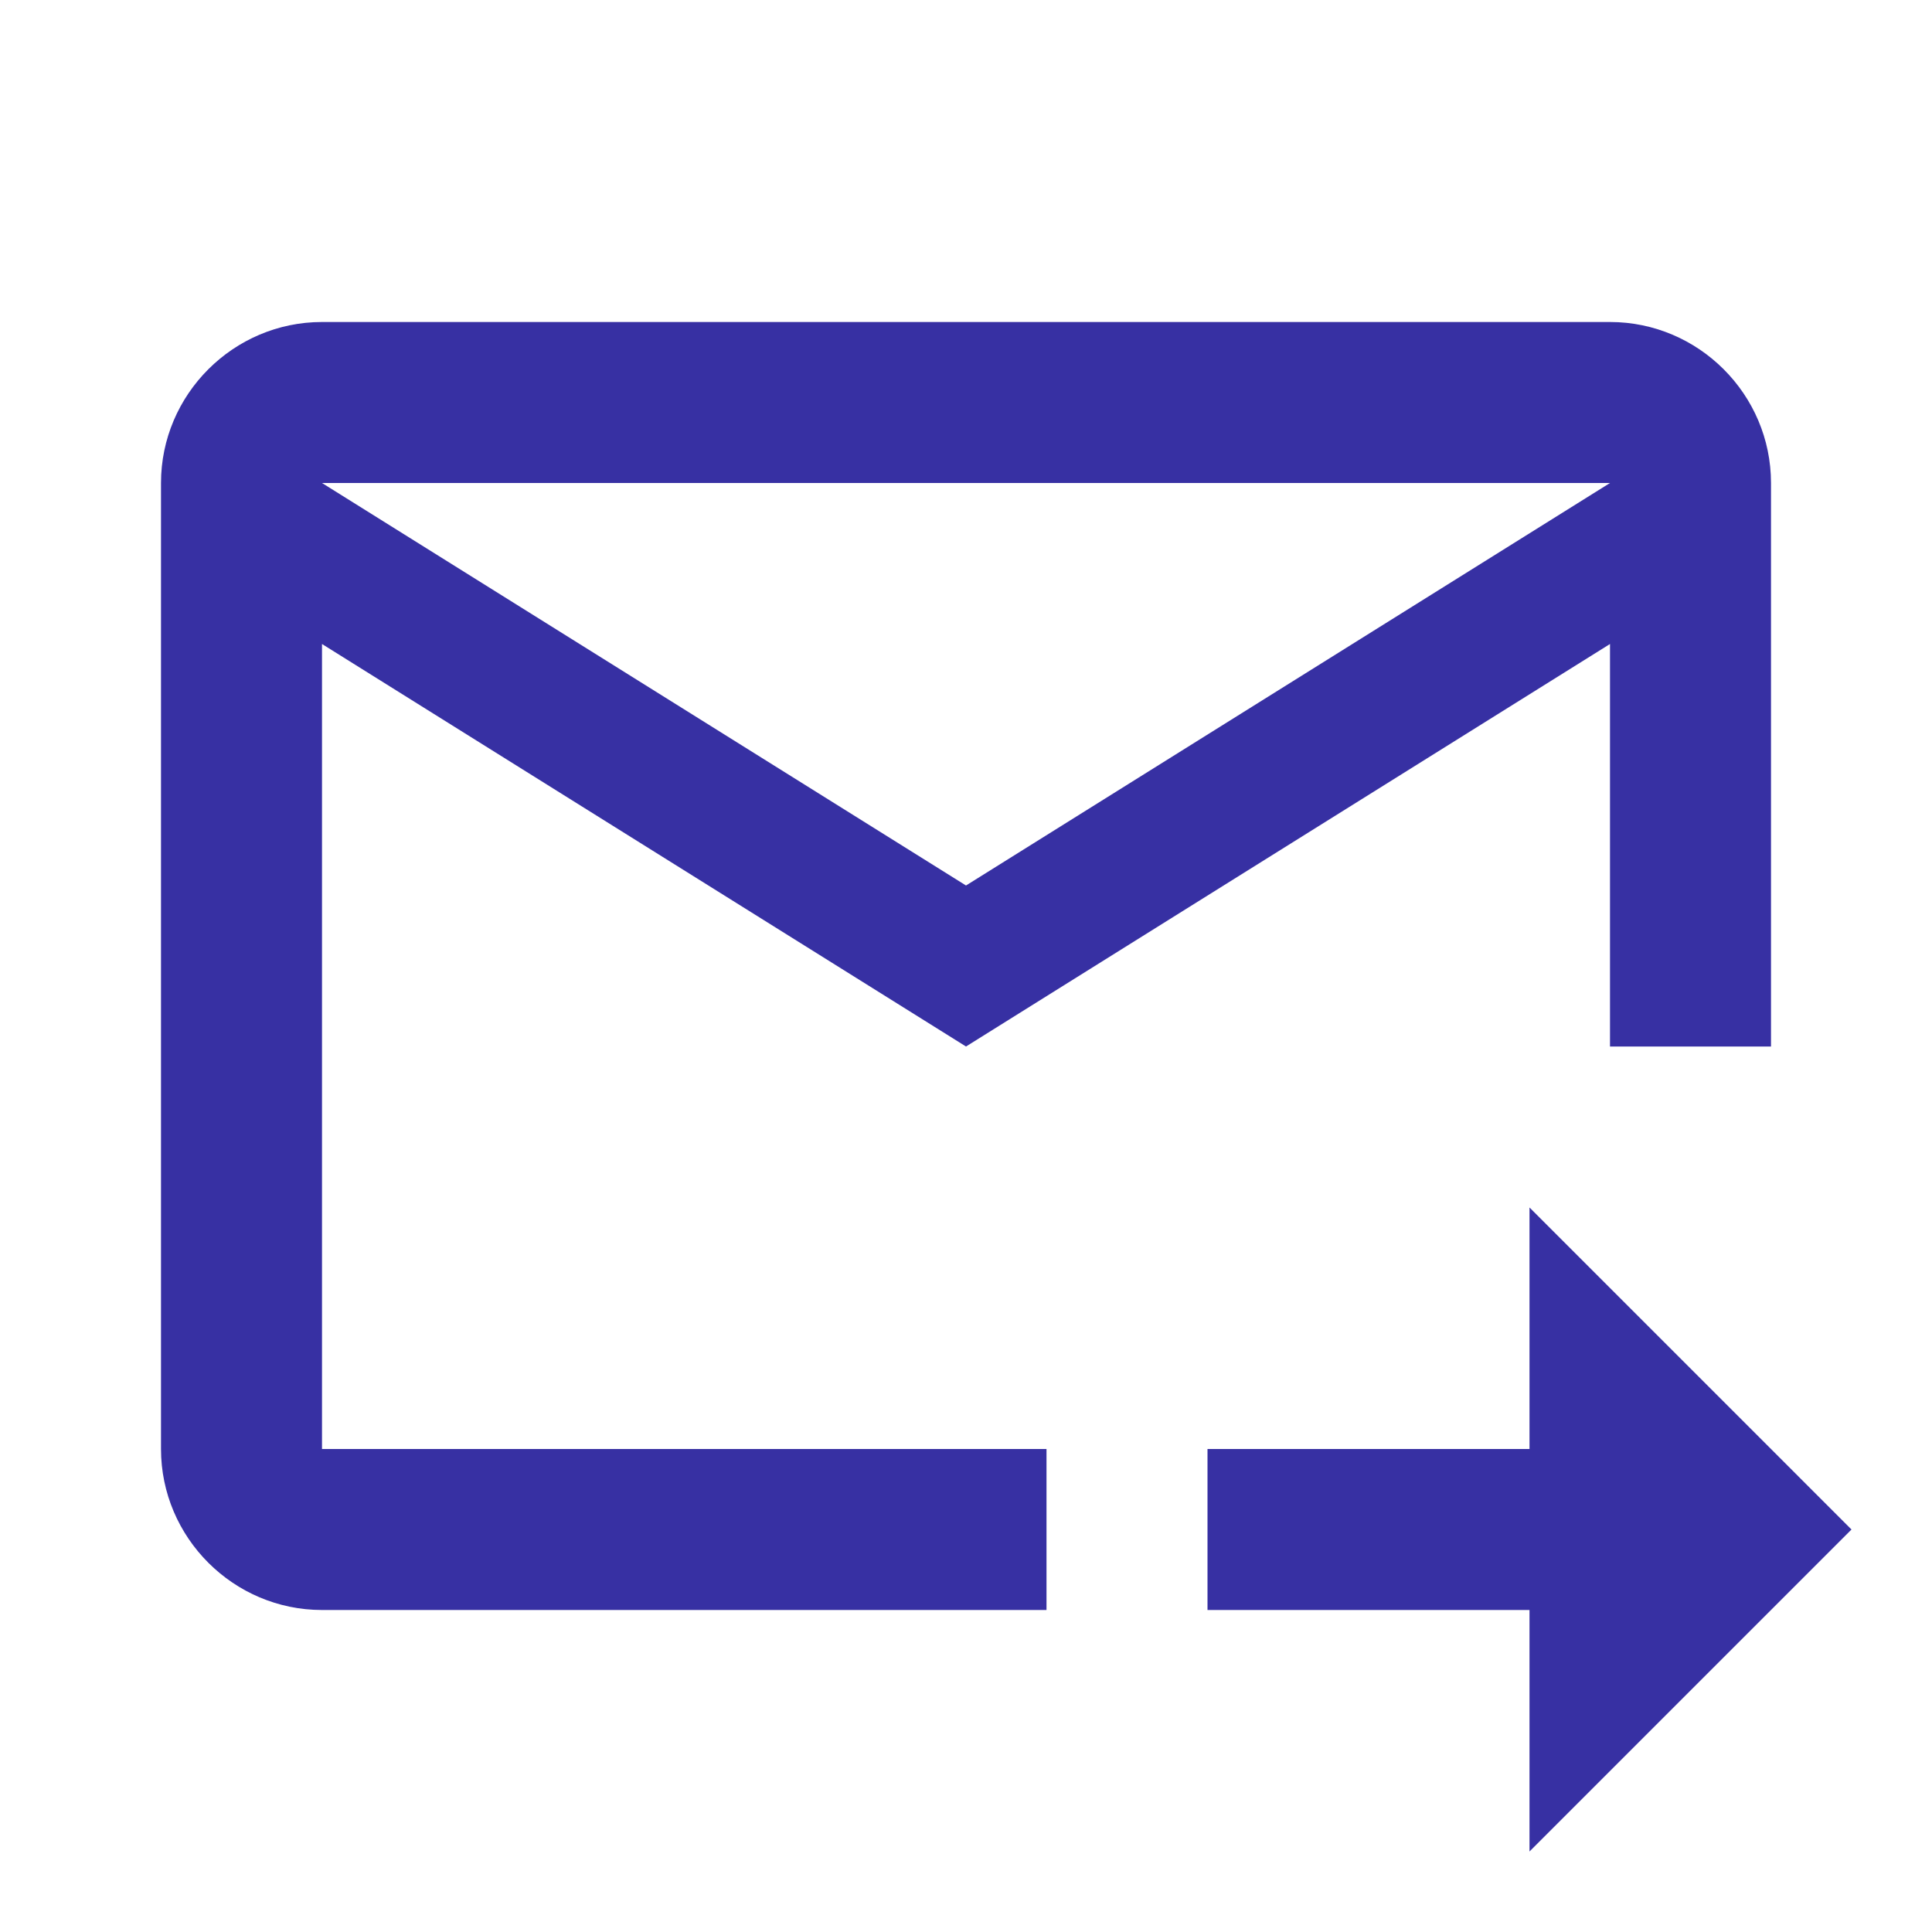
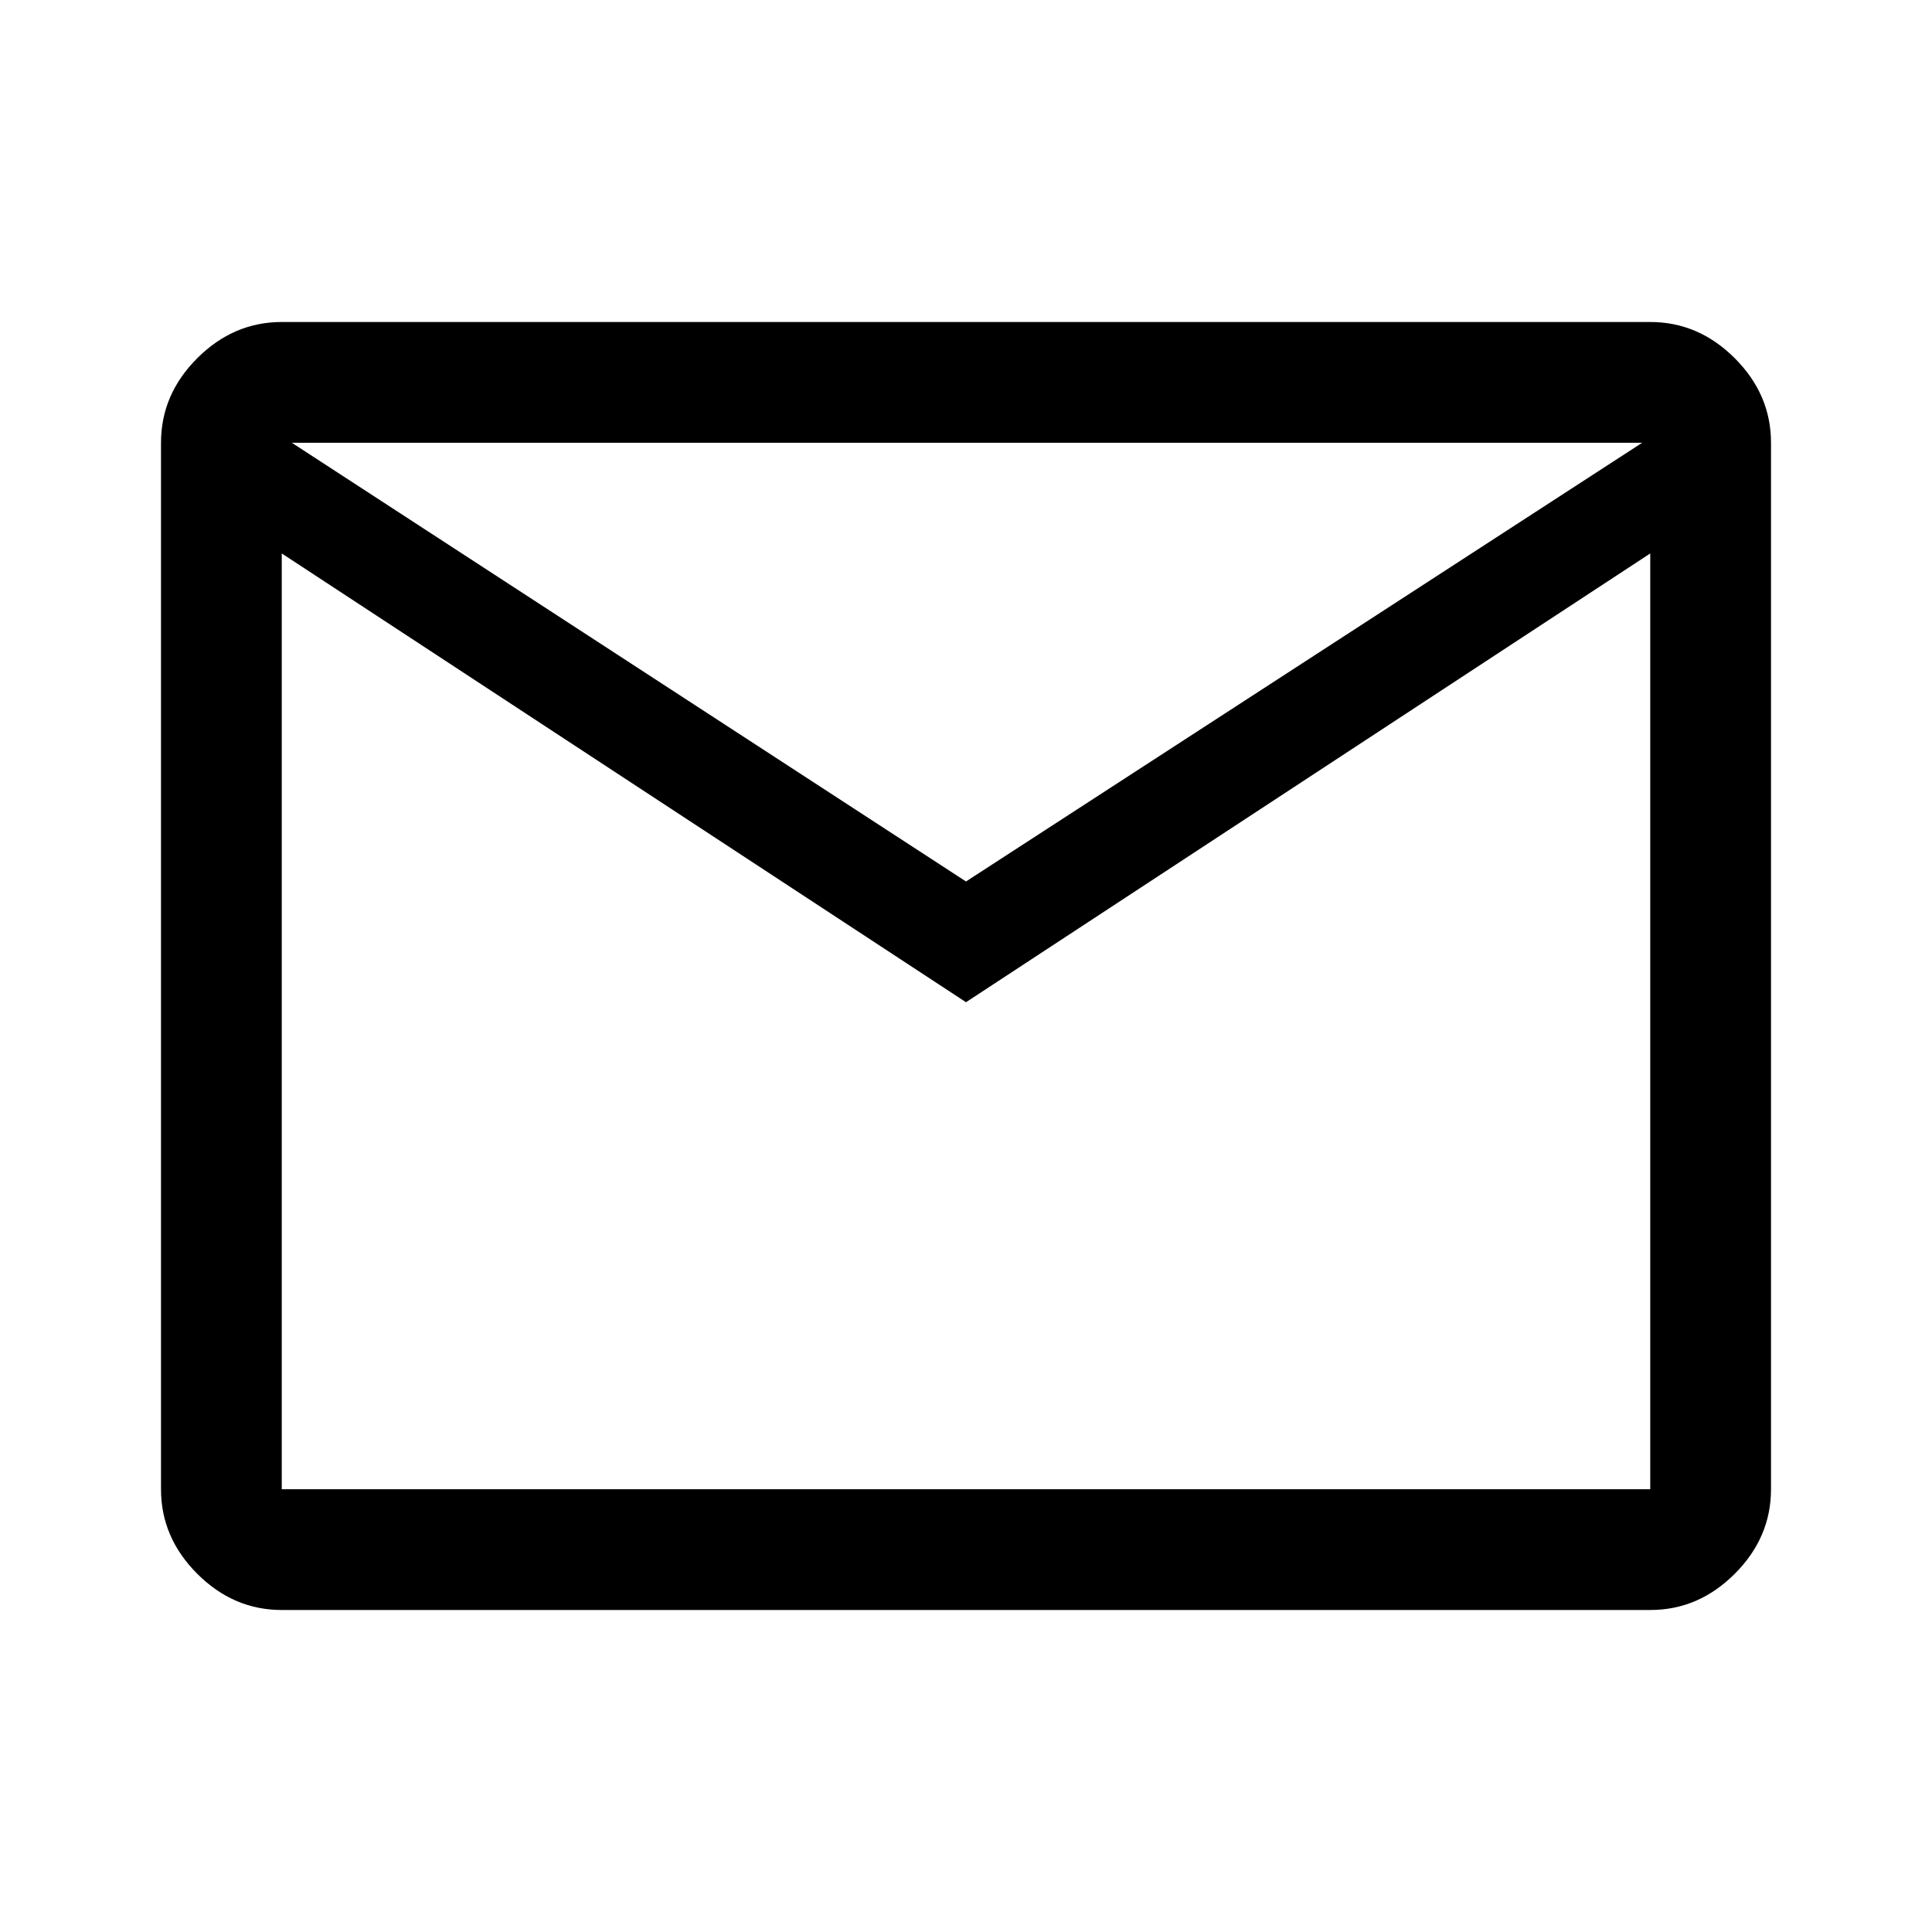
- <svg xmlns="http://www.w3.org/2000/svg" viewBox="0 0 24 24" preserveAspectRatio="xMidYMid meet">
-   <path fill="none" d="M0 0h24v24H0z" />
-   <path fill="#3730a3" d="M20 4H4c-1.1 0-2 .9-2 2v12c0 1.1.9 2 2 2h9v-2H4V8l8 5 8-5v5h2V6c0-1.1-.9-2-2-2zm-8 7L4 6h16l-8 5zm7 4 4 4-4 4v-3h-4v-2h4v-3z" />
+ <svg xmlns="http://www.w3.org/2000/svg" height="30" width="30" viewBox="0 0 48 48">
+   <path d="M7 40q-1.2 0-2.1-.9Q4 38.2 4 37V11q0-1.2.9-2.1Q5.8 8 7 8h34q1.2 0 2.1.9.9.9.9 2.1v26q0 1.2-.9 2.1-.9.9-2.1.9Zm17-15.1L7 13.75V37h34V13.75Zm0-3L40.8 11H7.25ZM7 13.75V11v26Z" />
</svg>
